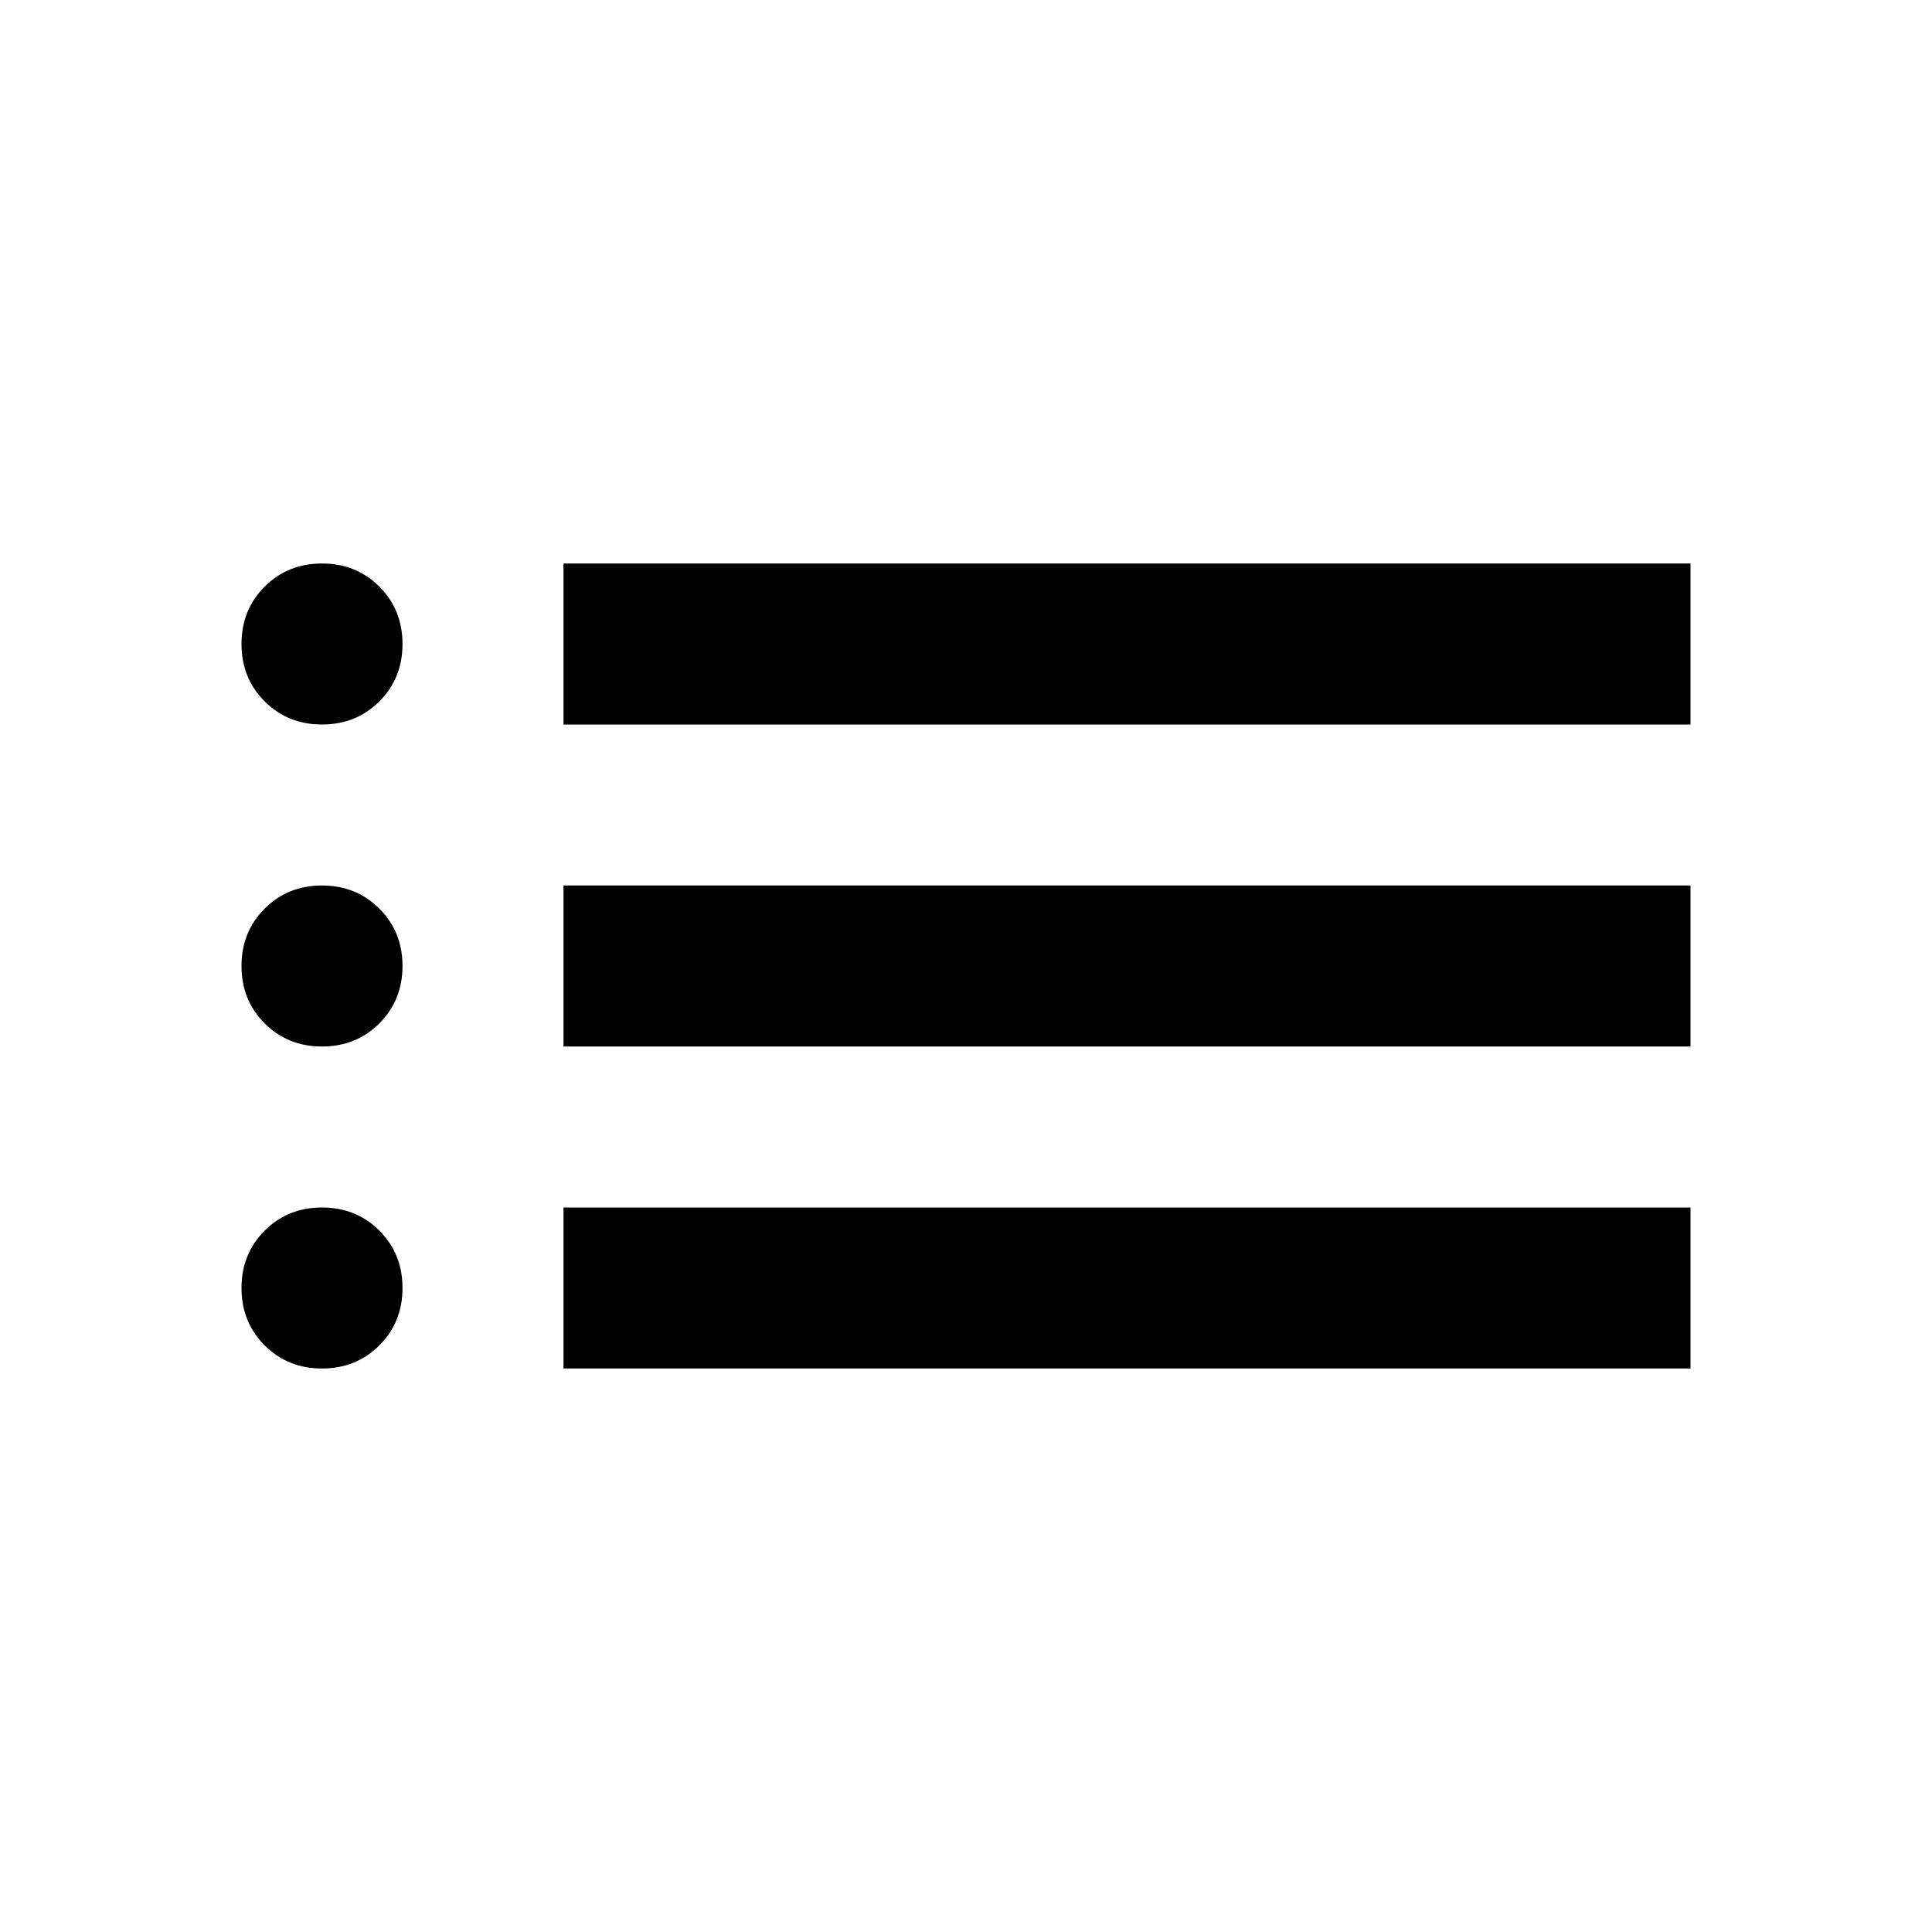
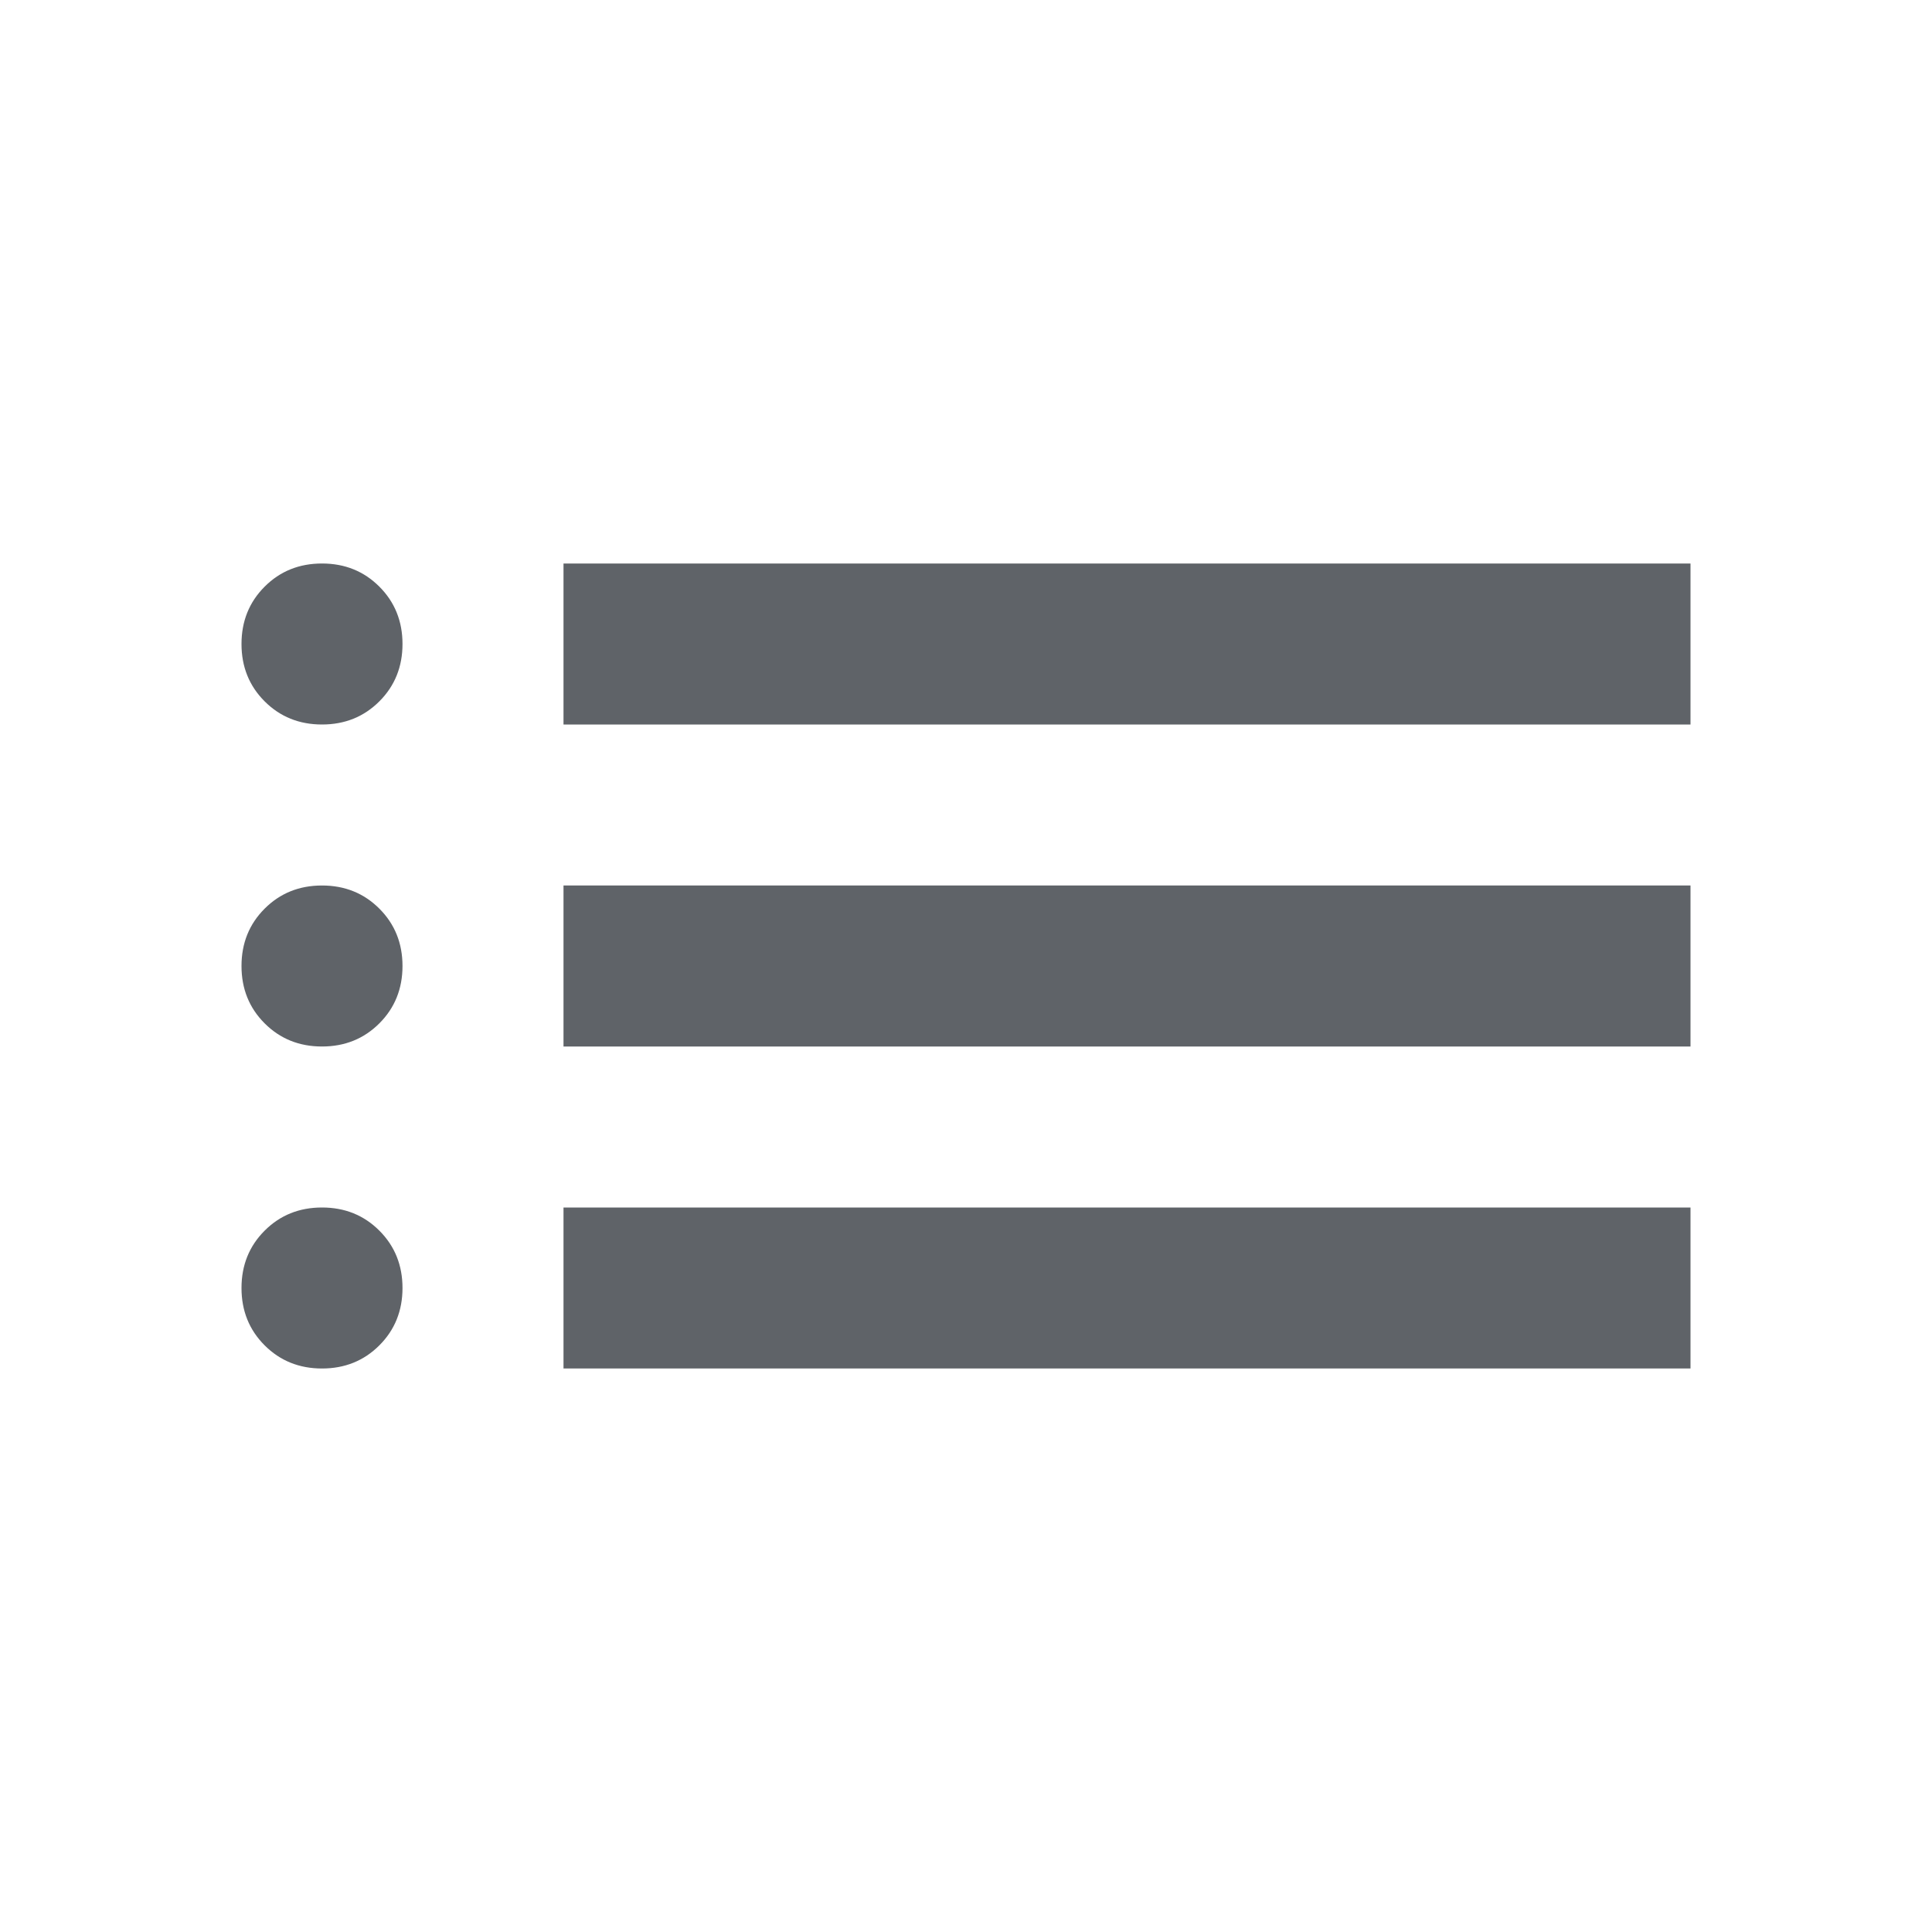
- <svg xmlns="http://www.w3.org/2000/svg" height="24" viewBox="0 -960 960 960" width="24">
+ <svg xmlns="http://www.w3.org/2000/svg" height="24px" viewBox="0 -960 960 960" width="24px" fill="#5f6368">
  <path d="M280-600v-80h560v80H280Zm0 160v-80h560v80H280Zm0 160v-80h560v80H280ZM160-600q-17 0-28.5-11.5T120-640q0-17 11.5-28.5T160-680q17 0 28.5 11.5T200-640q0 17-11.5 28.5T160-600Zm0 160q-17 0-28.5-11.5T120-480q0-17 11.5-28.5T160-520q17 0 28.5 11.5T200-480q0 17-11.5 28.5T160-440Zm0 160q-17 0-28.5-11.5T120-320q0-17 11.5-28.5T160-360q17 0 28.5 11.5T200-320q0 17-11.5 28.5T160-280Z" />
</svg>
